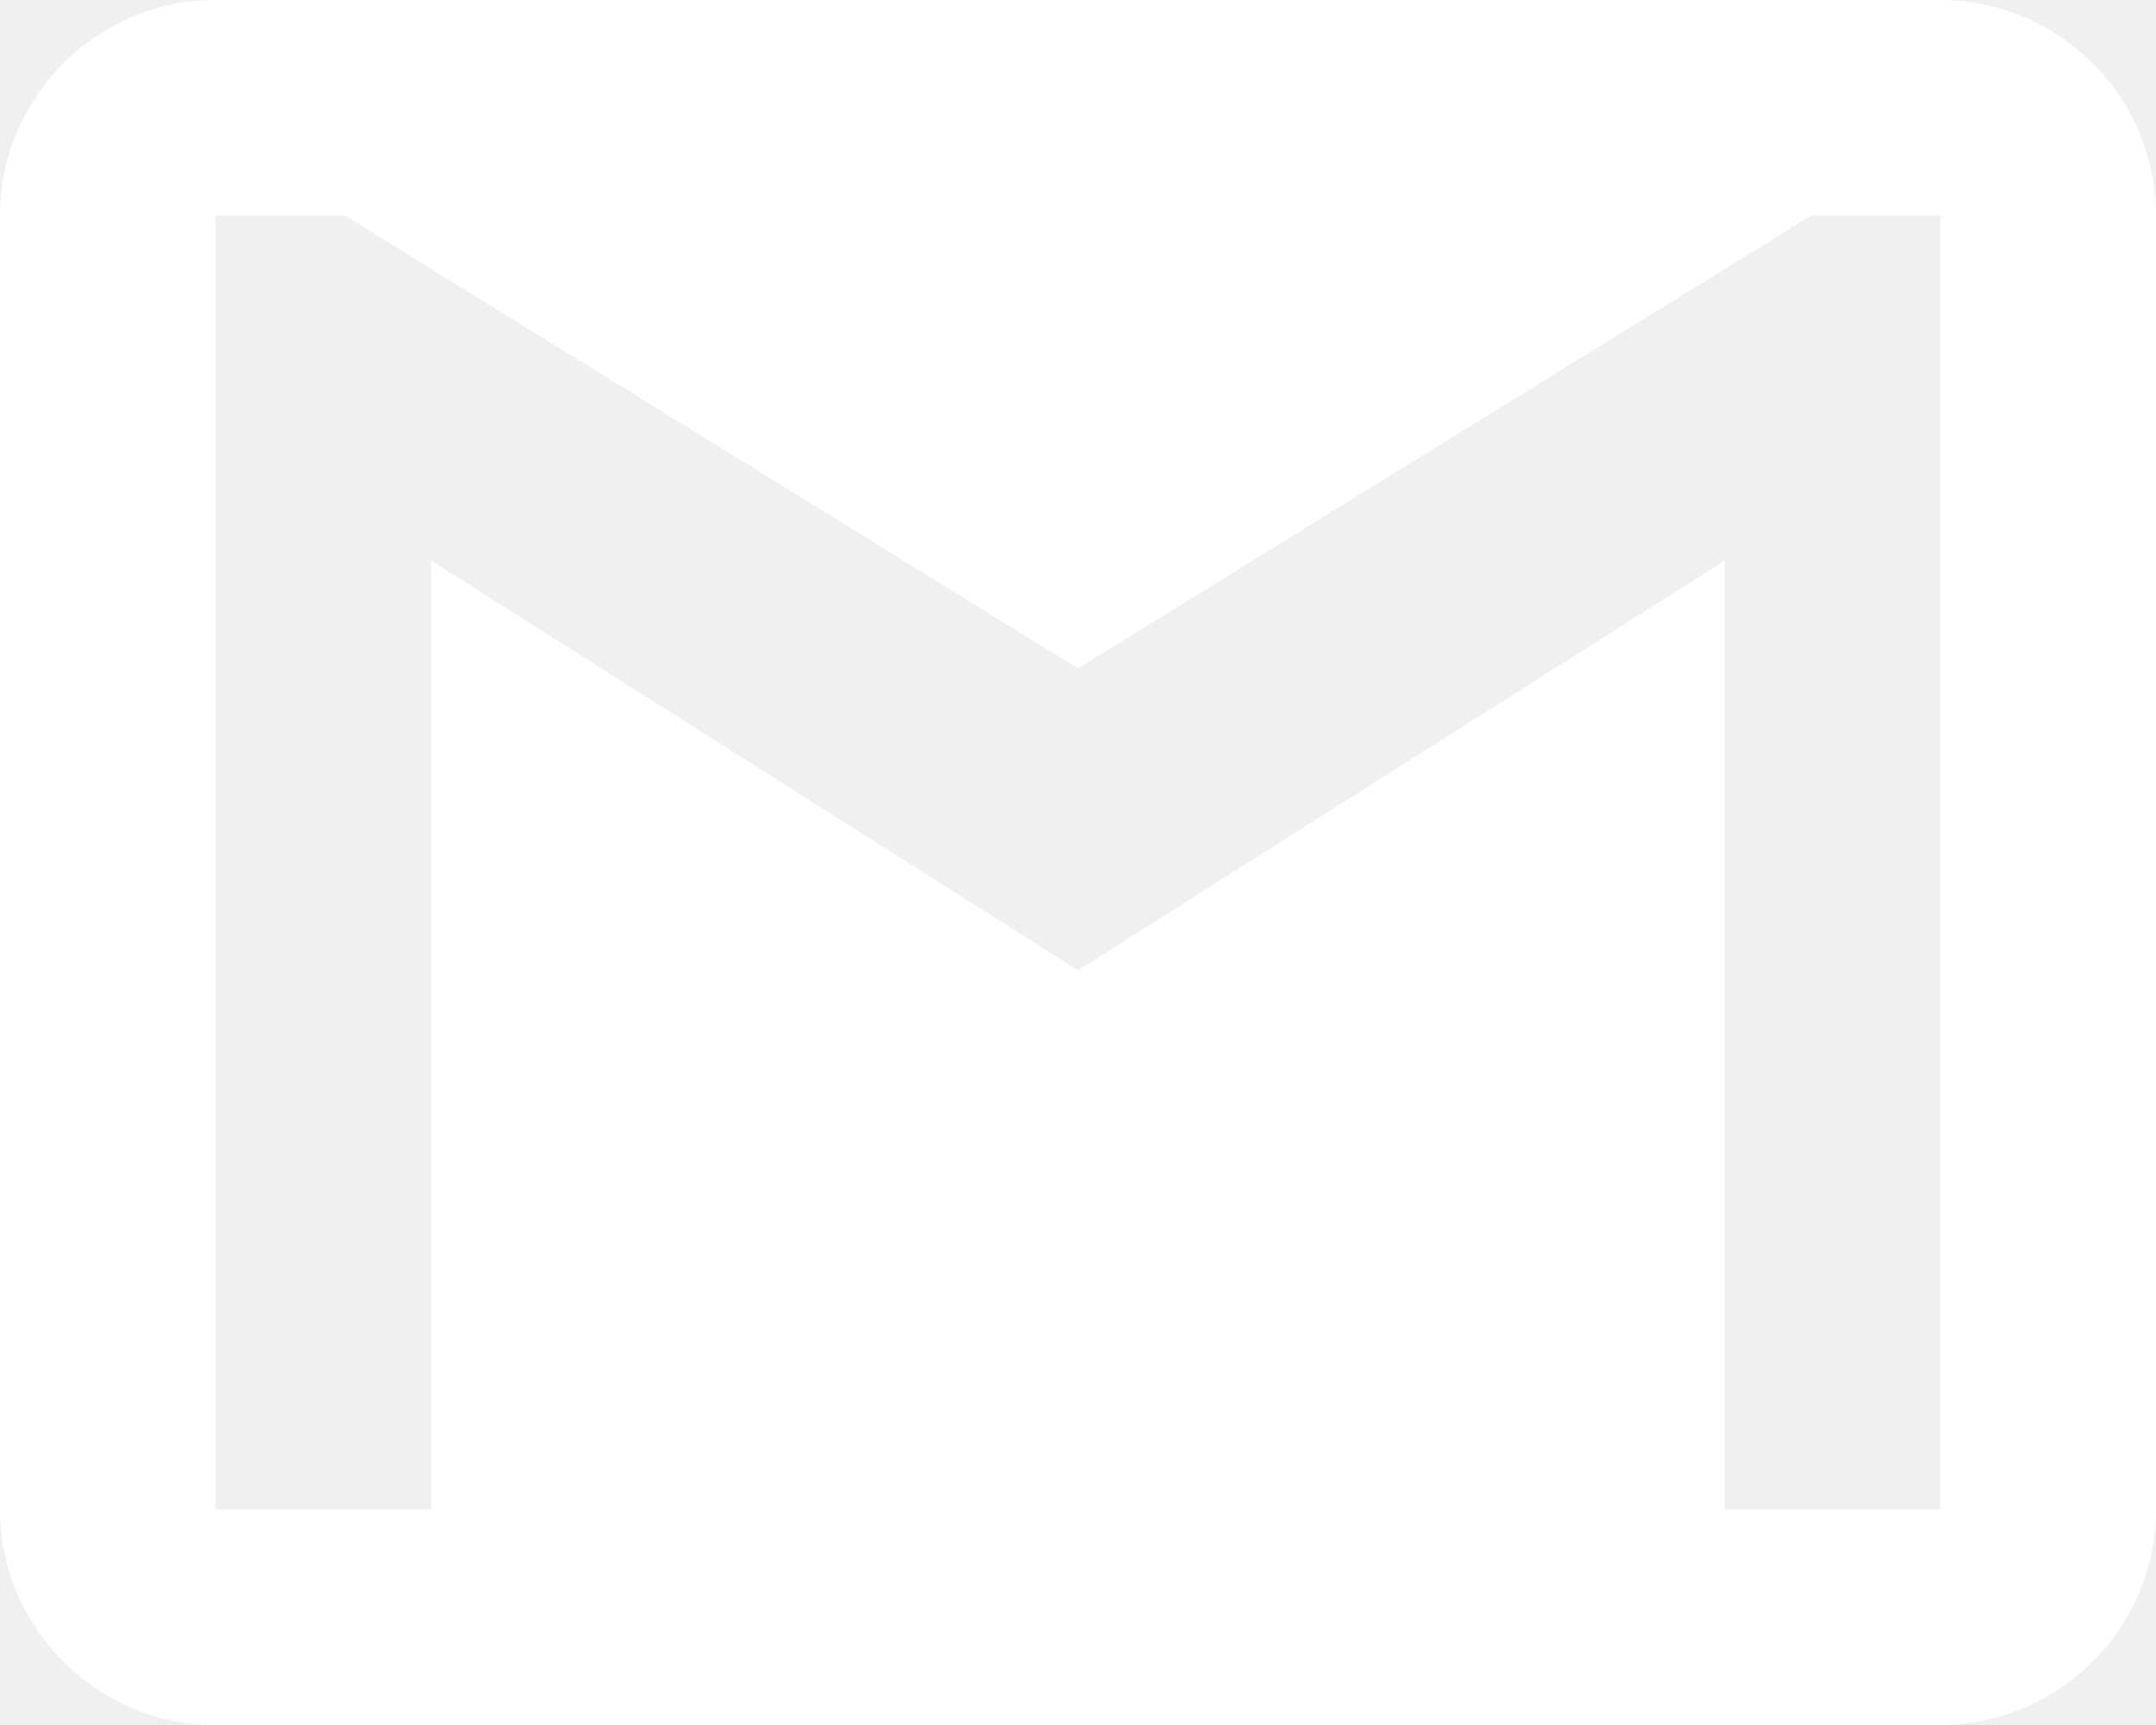
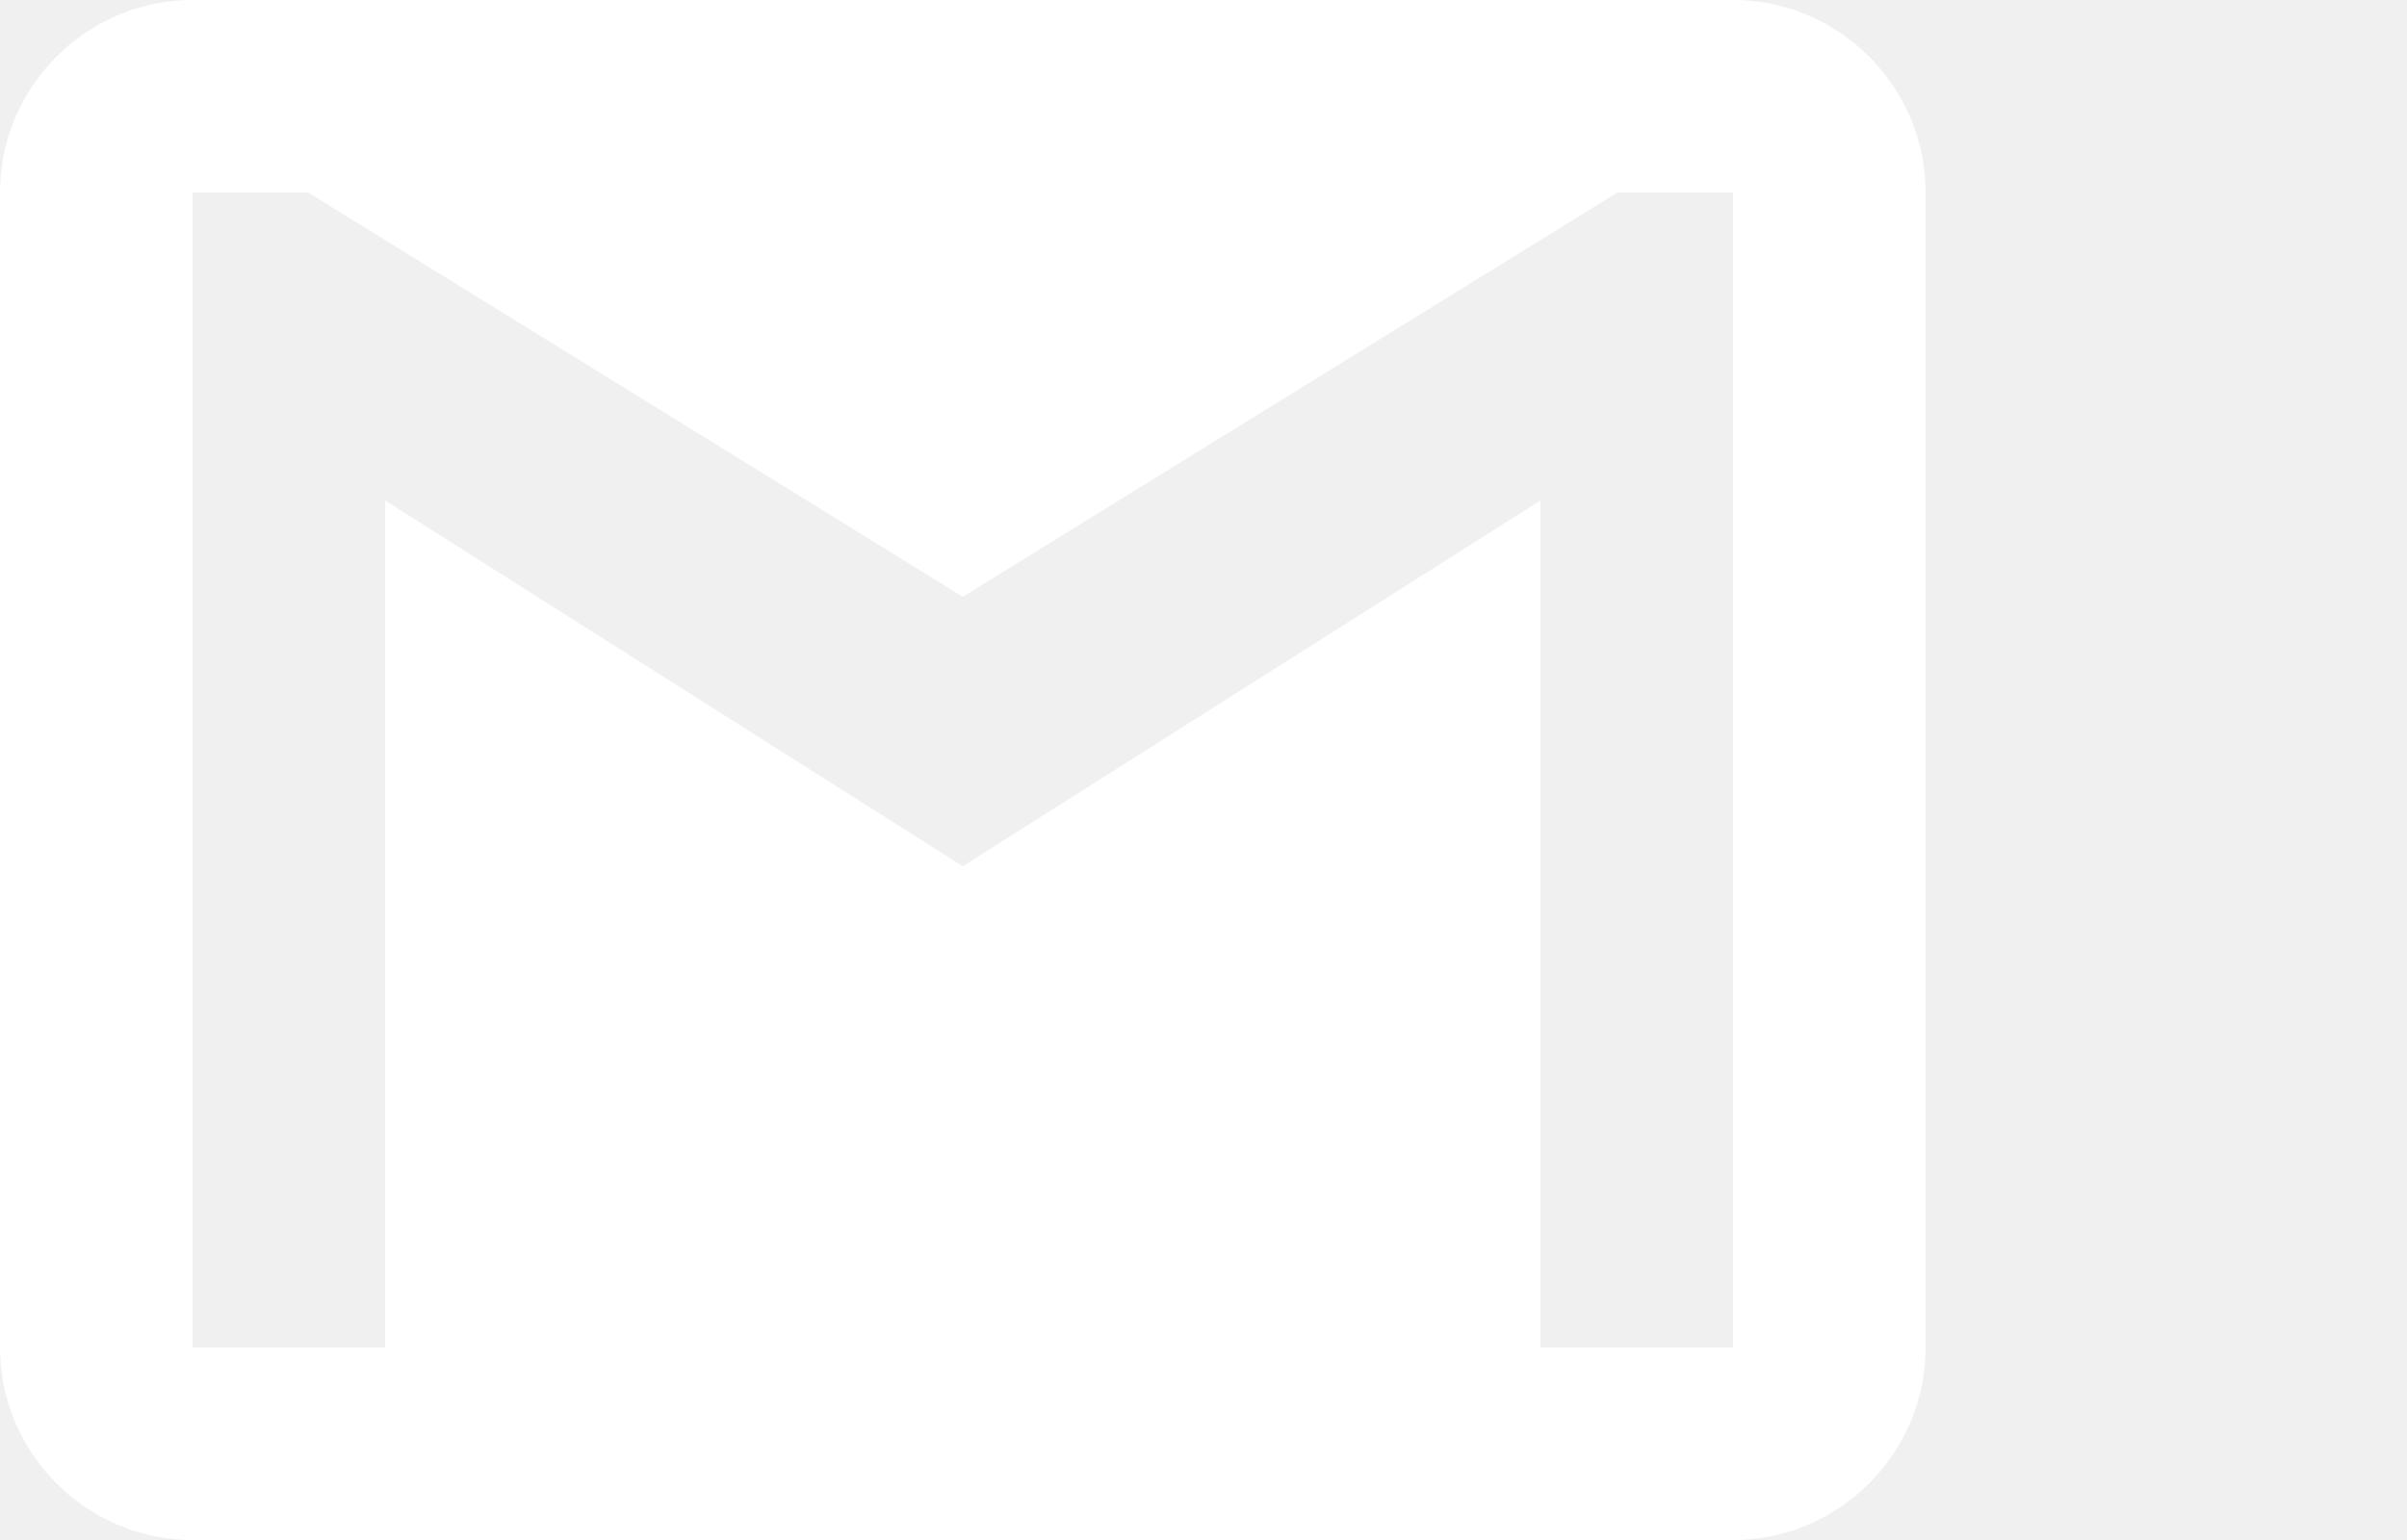
- <svg xmlns="http://www.w3.org/2000/svg" width="20" height="16">
+ <svg xmlns="http://www.w3.org/2000/svg" width="25" height="16">
  <g fill="none" fill-rule="evenodd">
    <path d="M-2-4h24v24H-2z" />
    <path d="M18 0H2C.9 0 0 .9 0 2v12c0 1.1.9 2 2 2h16c1.1 0 2-.9 2-2V2c0-1.1-.9-2-2-2zm0 14h-2V5.2L10 9 4 5.2V14H2V2h1.2L10 6.2 16.8 2H18v12z" fill="#FFF" />
  </g>
</svg>
